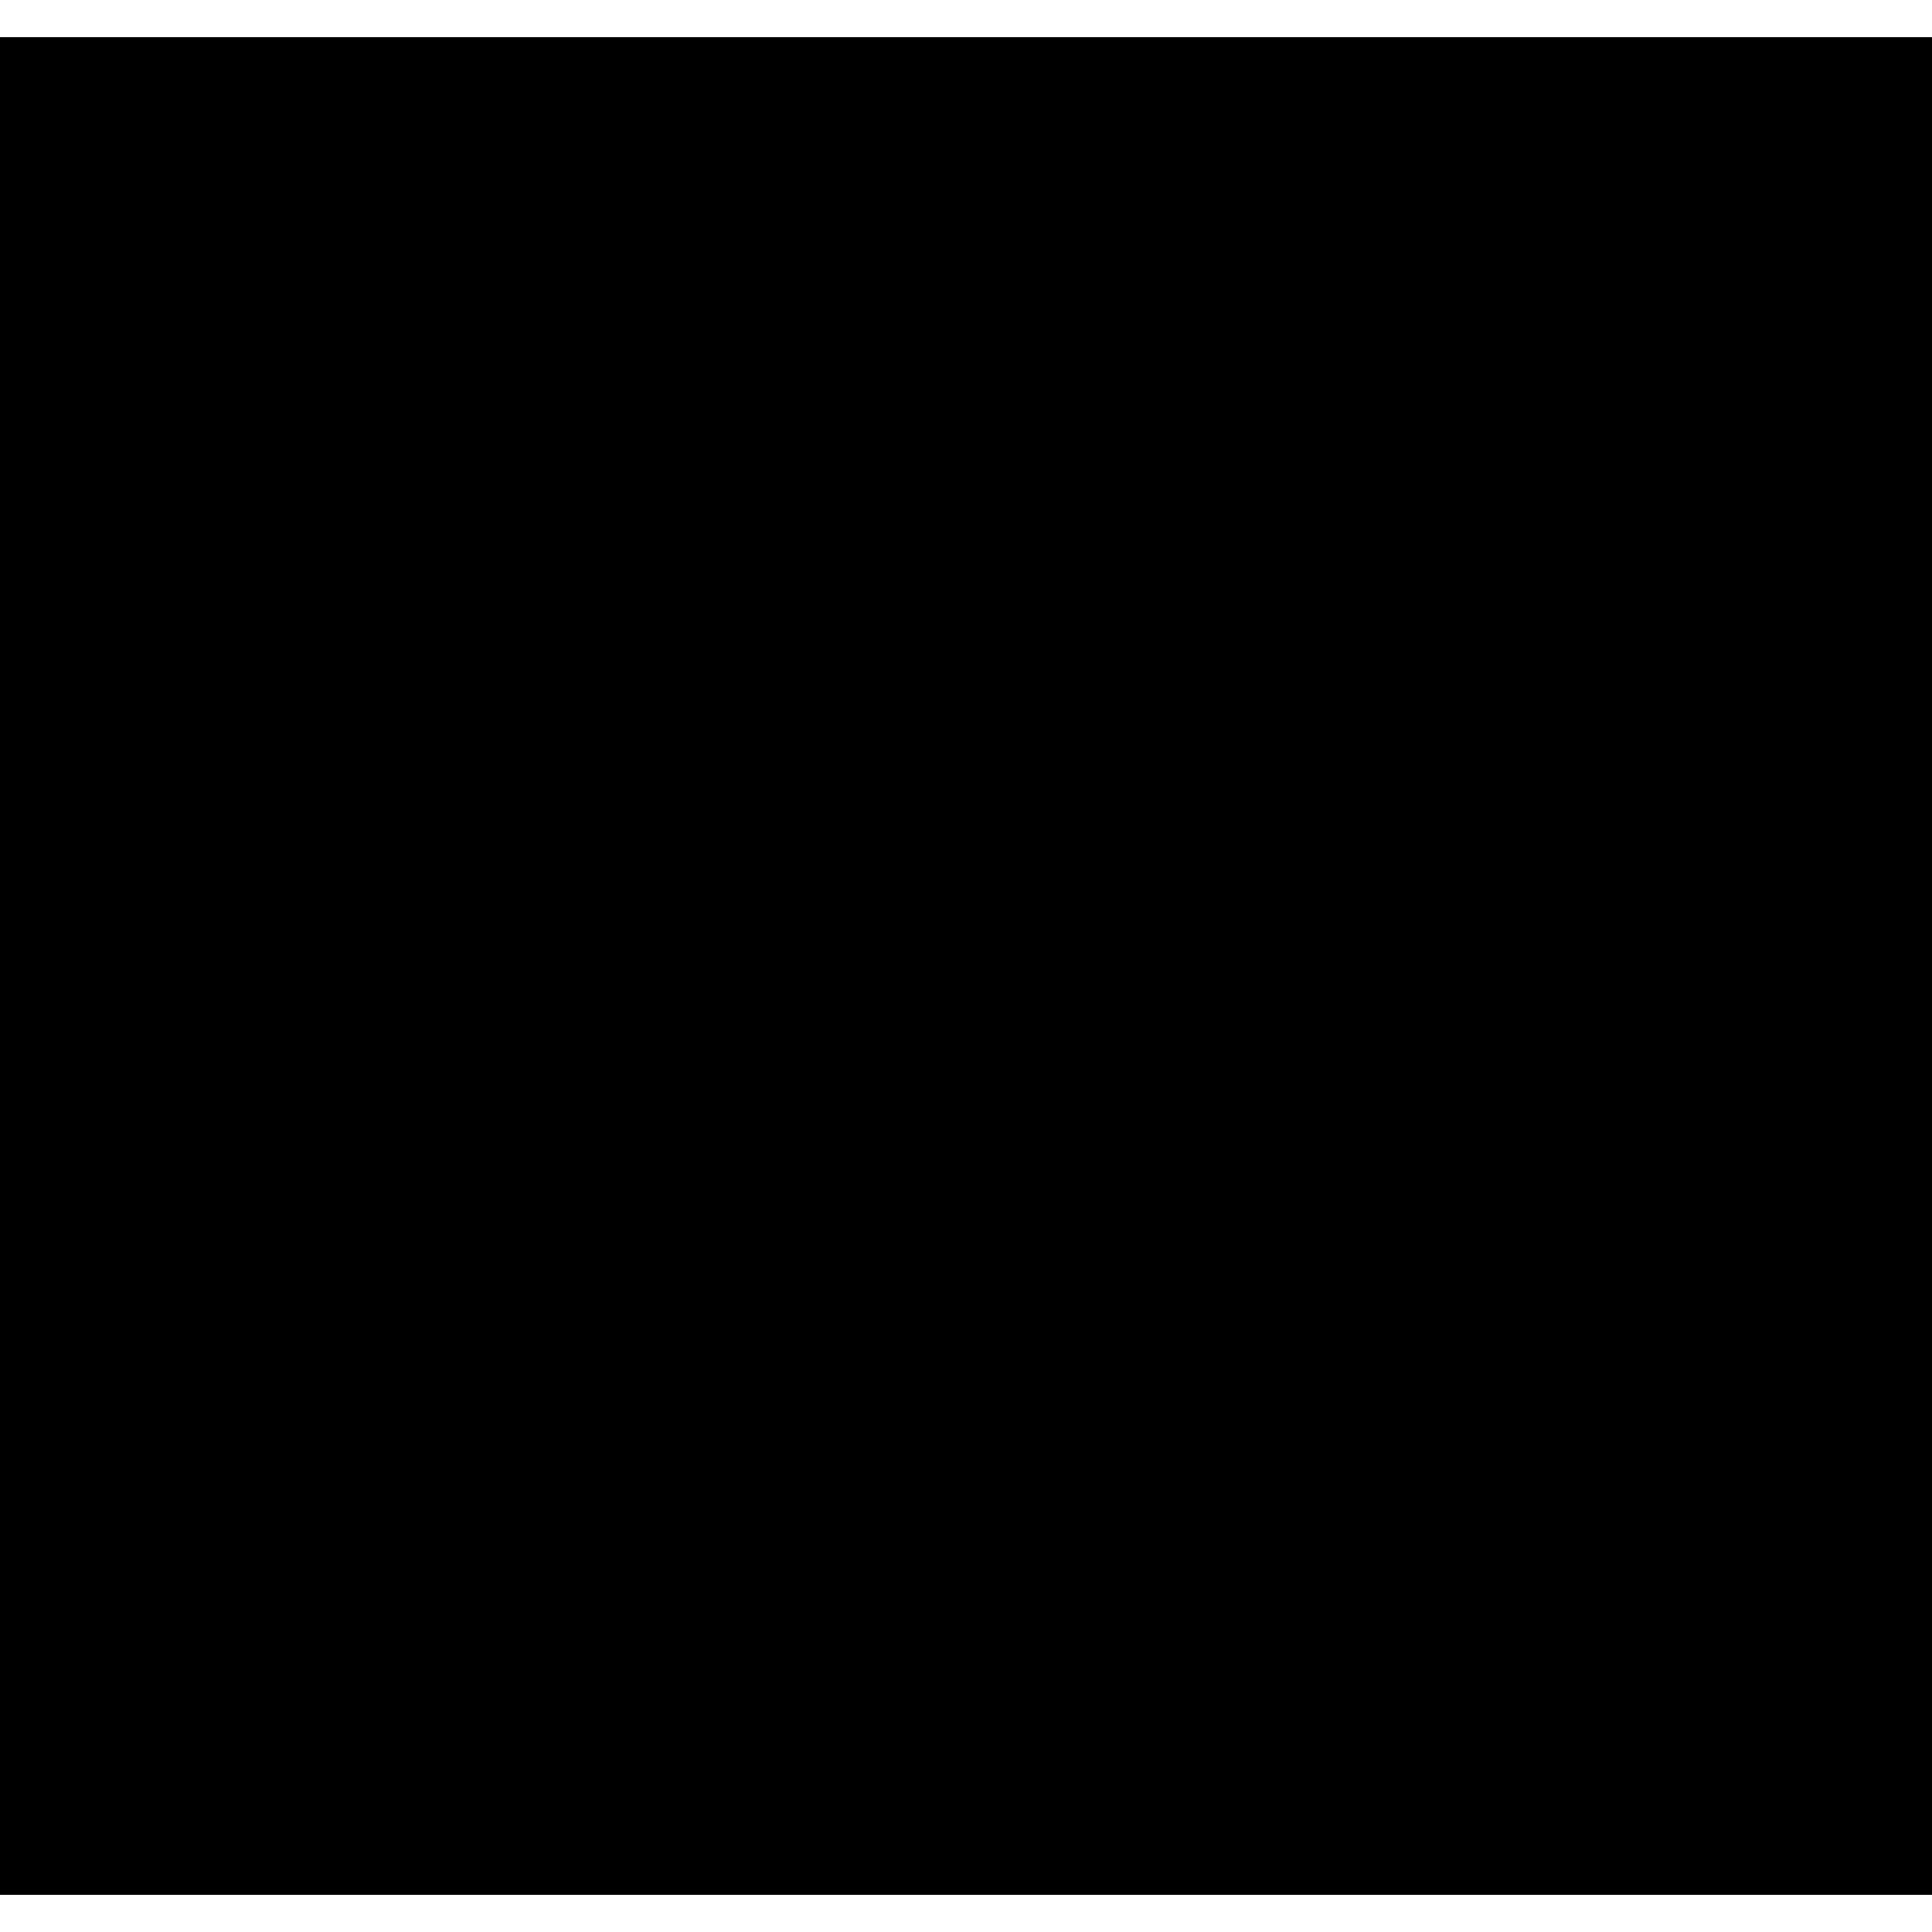
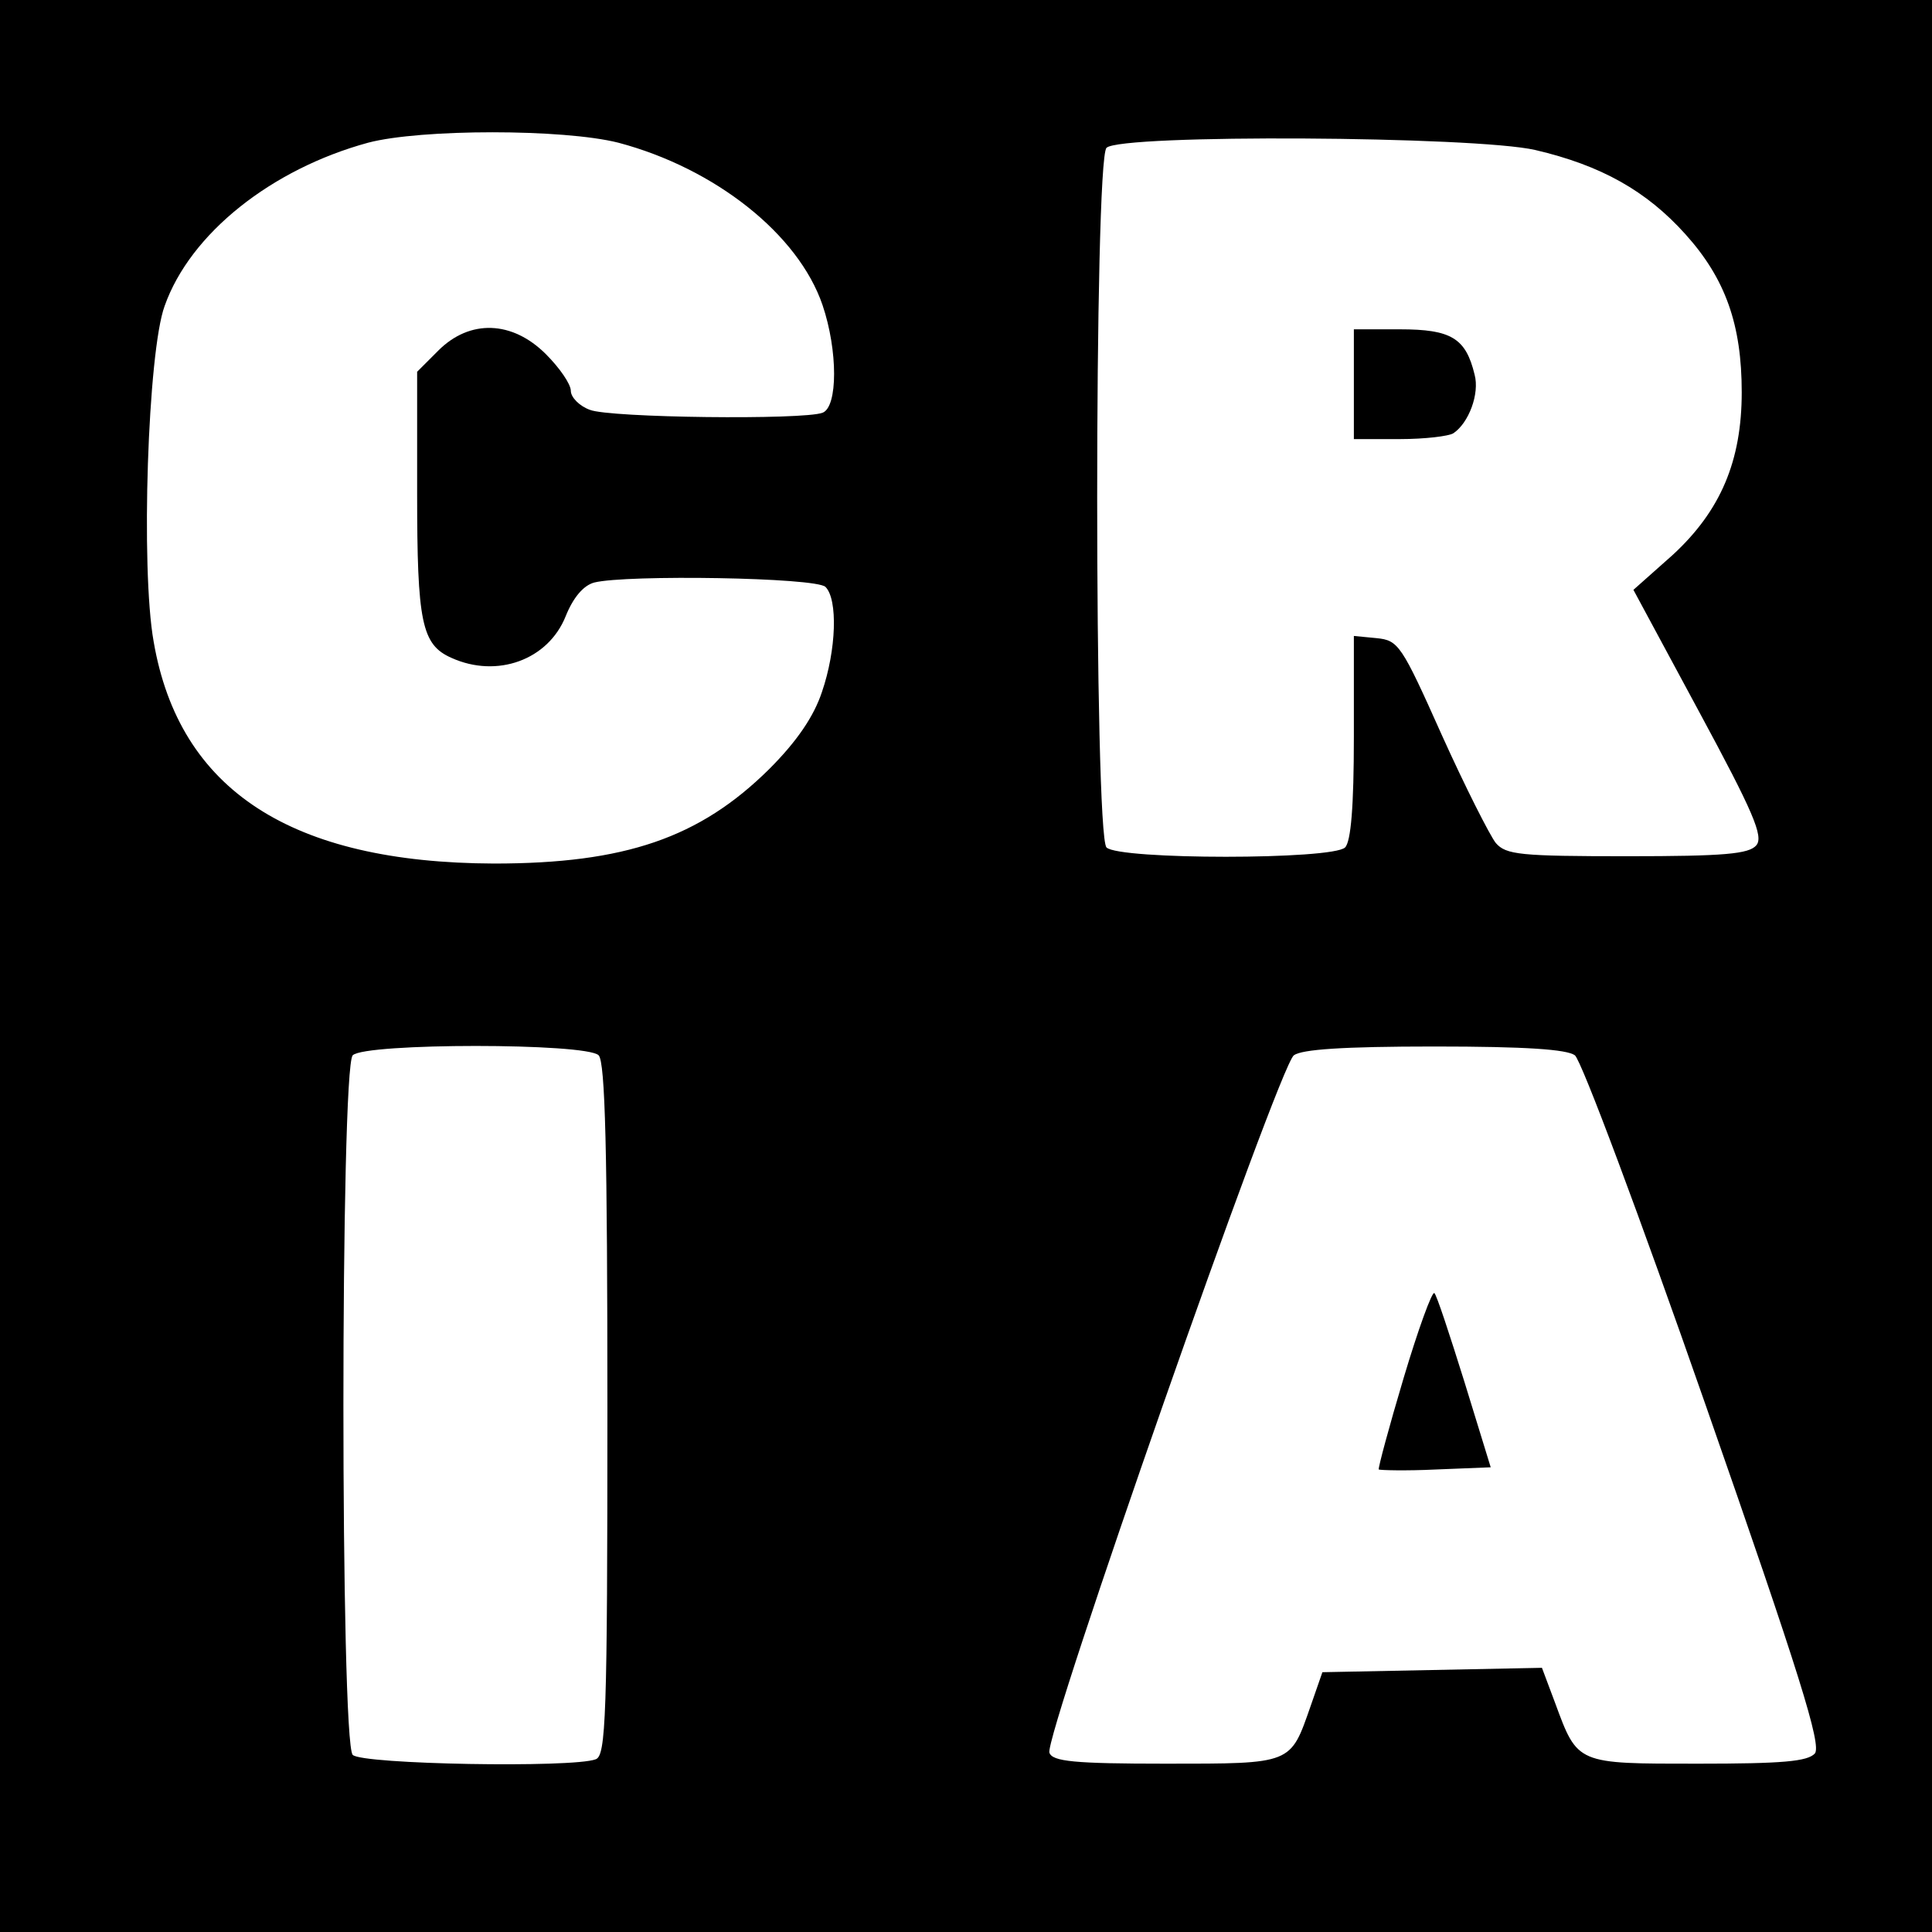
- <svg xmlns="http://www.w3.org/2000/svg" version="1.0" width="260pt" height="260pt" viewBox="0 0 260 260" preserveAspectRatio="xMidYMid meet">
-   <g transform="translate(0,260) scale(0.1,-0.1)" fill="#000000" stroke="none">
-     <path d="M0 1300 l0 -1250 1300 0 1300 0 0 1250 0 1250 -1300 0 -1300 0 0 -1250z" />
+ <svg xmlns="http://www.w3.org/2000/svg" version="1.0" width="264pt" height="264pt" viewBox="0 0 264 264" preserveAspectRatio="xMidYMid meet">
+   <g transform="translate(0,264) scale(0.1,-0.1)" fill="#000000" stroke="none">
+     <path d="M0 1320 l0 -1320 1320 0 1320 0 0 1320 0 1320 -1320 0 -1320 0 0 -1320z m845 1125 c132 -35 246 -125 279 -222 21 -62 21 -139 0 -147 -26 -10 -291 -7 -318 4 -14 5 -26 17 -26 26 0 9 -15 31 -34 50 -46 46 -104 48 -147 5 l-29 -29 0 -166 c0 -176 6 -207 47 -225 62 -28 132 -3 156 57 10 25 24 42 39 46 44 11 303 7 316 -6 17 -17 15 -86 -5 -144 -11 -33 -34 -67 -72 -105 -95 -94 -197 -129 -376 -129 -277 1 -430 100 -465 303 -18 100 -8 397 15 459 35 99 146 187 278 223 72 19 267 19 342 0z m1253 -10 c90 -21 152 -56 205 -115 55 -61 77 -124 77 -216 0 -94 -29 -162 -94 -222 l-54 -48 90 -167 c74 -137 88 -170 78 -182 -10 -12 -44 -15 -176 -15 -147 0 -166 2 -180 18 -8 10 -42 77 -74 148 -55 123 -59 129 -89 132 l-31 3 0 -138 c0 -95 -4 -143 -12 -151 -17 -17 -309 -17 -326 0 -17 17 -17 939 0 956 19 19 504 16 586 -3z m-1280 -1237 c9 -9 12 -130 12 -484 0 -421 -2 -473 -16 -478 -31 -12 -319 -7 -332 6 -17 17 -17 939 0 956 17 17 319 17 336 0z m1334 0 c9 -7 89 -221 178 -476 130 -372 159 -466 150 -478 -10 -11 -44 -14 -160 -14 -166 0 -164 -1 -195 83 l-18 48 -150 -3 -150 -3 -16 -46 c-28 -80 -24 -79 -198 -79 -125 0 -155 3 -159 15 -8 20 313 937 334 953 11 8 66 12 192 12 126 0 181 -4 192 -12z" />
+     <path d="M1850 2115 l0 -75 63 0 c34 0 67 4 73 8 21 14 36 54 29 80 -12 50 -32 62 -102 62 l-63 0 0 -75z" />
+     <path d="M1918 757 c-20 -67 -35 -123 -34 -125 2 -1 37 -2 78 0 l75 3 -36 117 c-20 64 -38 119 -41 121 -3 3 -22 -49 -42 -116z" />
  </g>
</svg>
